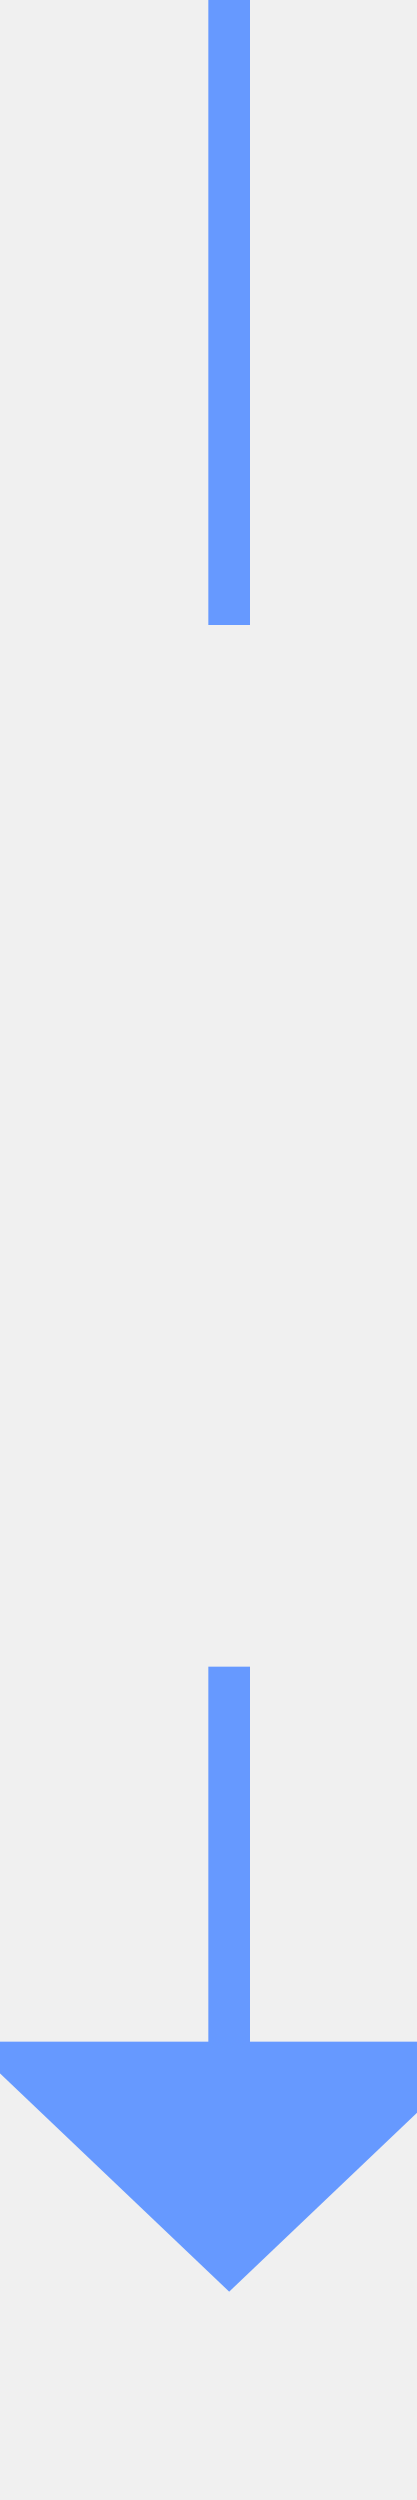
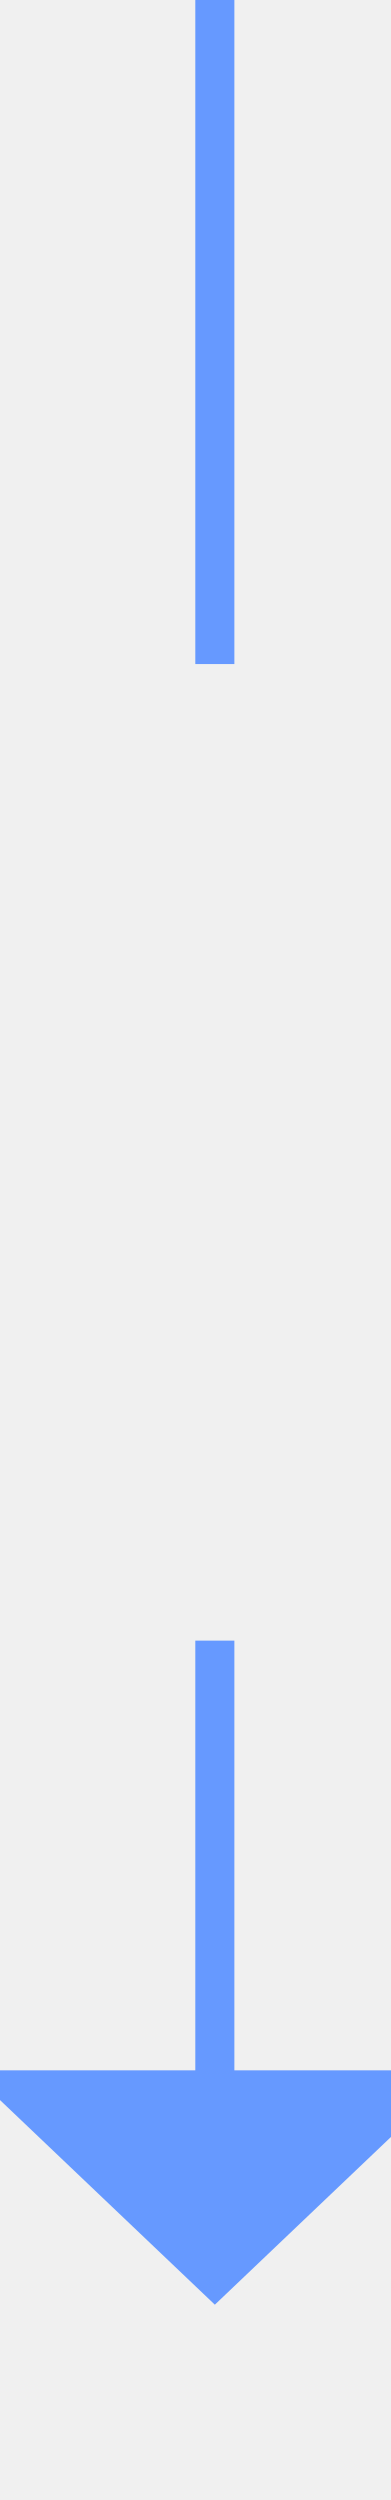
- <svg xmlns="http://www.w3.org/2000/svg" version="1.1" width="10px" height="60px" preserveAspectRatio="xMidYMin meet" viewBox="418 569  8 60">
+ <svg xmlns="http://www.w3.org/2000/svg" version="1.1" width="10px" height="64px" preserveAspectRatio="xMidYMin meet" viewBox="418 328  8 64">
  <defs>
-     <mask fill="white" id="clip172">
-       <path d="M 405.5 584  L 438.5 584  L 438.5 609  L 405.5 609  Z M 405.5 569  L 438.5 569  L 438.5 633  L 405.5 633  Z " fill-rule="evenodd" />
+     <mask fill="white" id="clip170">
+       <path d="M 405.5 345  L 438.5 345  L 438.5 370  L 405.5 370  Z M 405.5 328  L 438.5 328  L 438.5 396  L 405.5 396  Z " fill-rule="evenodd" />
    </mask>
  </defs>
-   <path d="M 422.5 584  L 422.5 569  M 422.5 609  L 422.5 619  " stroke-width="1" stroke="#6699ff" fill="none" />
-   <path d="M 416.2 618  L 422.5 624  L 428.8 618  L 416.2 618  Z " fill-rule="nonzero" fill="#6699ff" stroke="none" mask="url(#clip172)" />
+   <path d="M 422.5 345  L 422.5 328  M 422.5 370  L 422.5 382  " stroke-width="1" stroke="#6699ff" fill="none" />
+   <path d="M 416.2 381  L 422.5 387  L 428.8 381  L 416.2 381  Z " fill-rule="nonzero" fill="#6699ff" stroke="none" mask="url(#clip170)" />
</svg>
